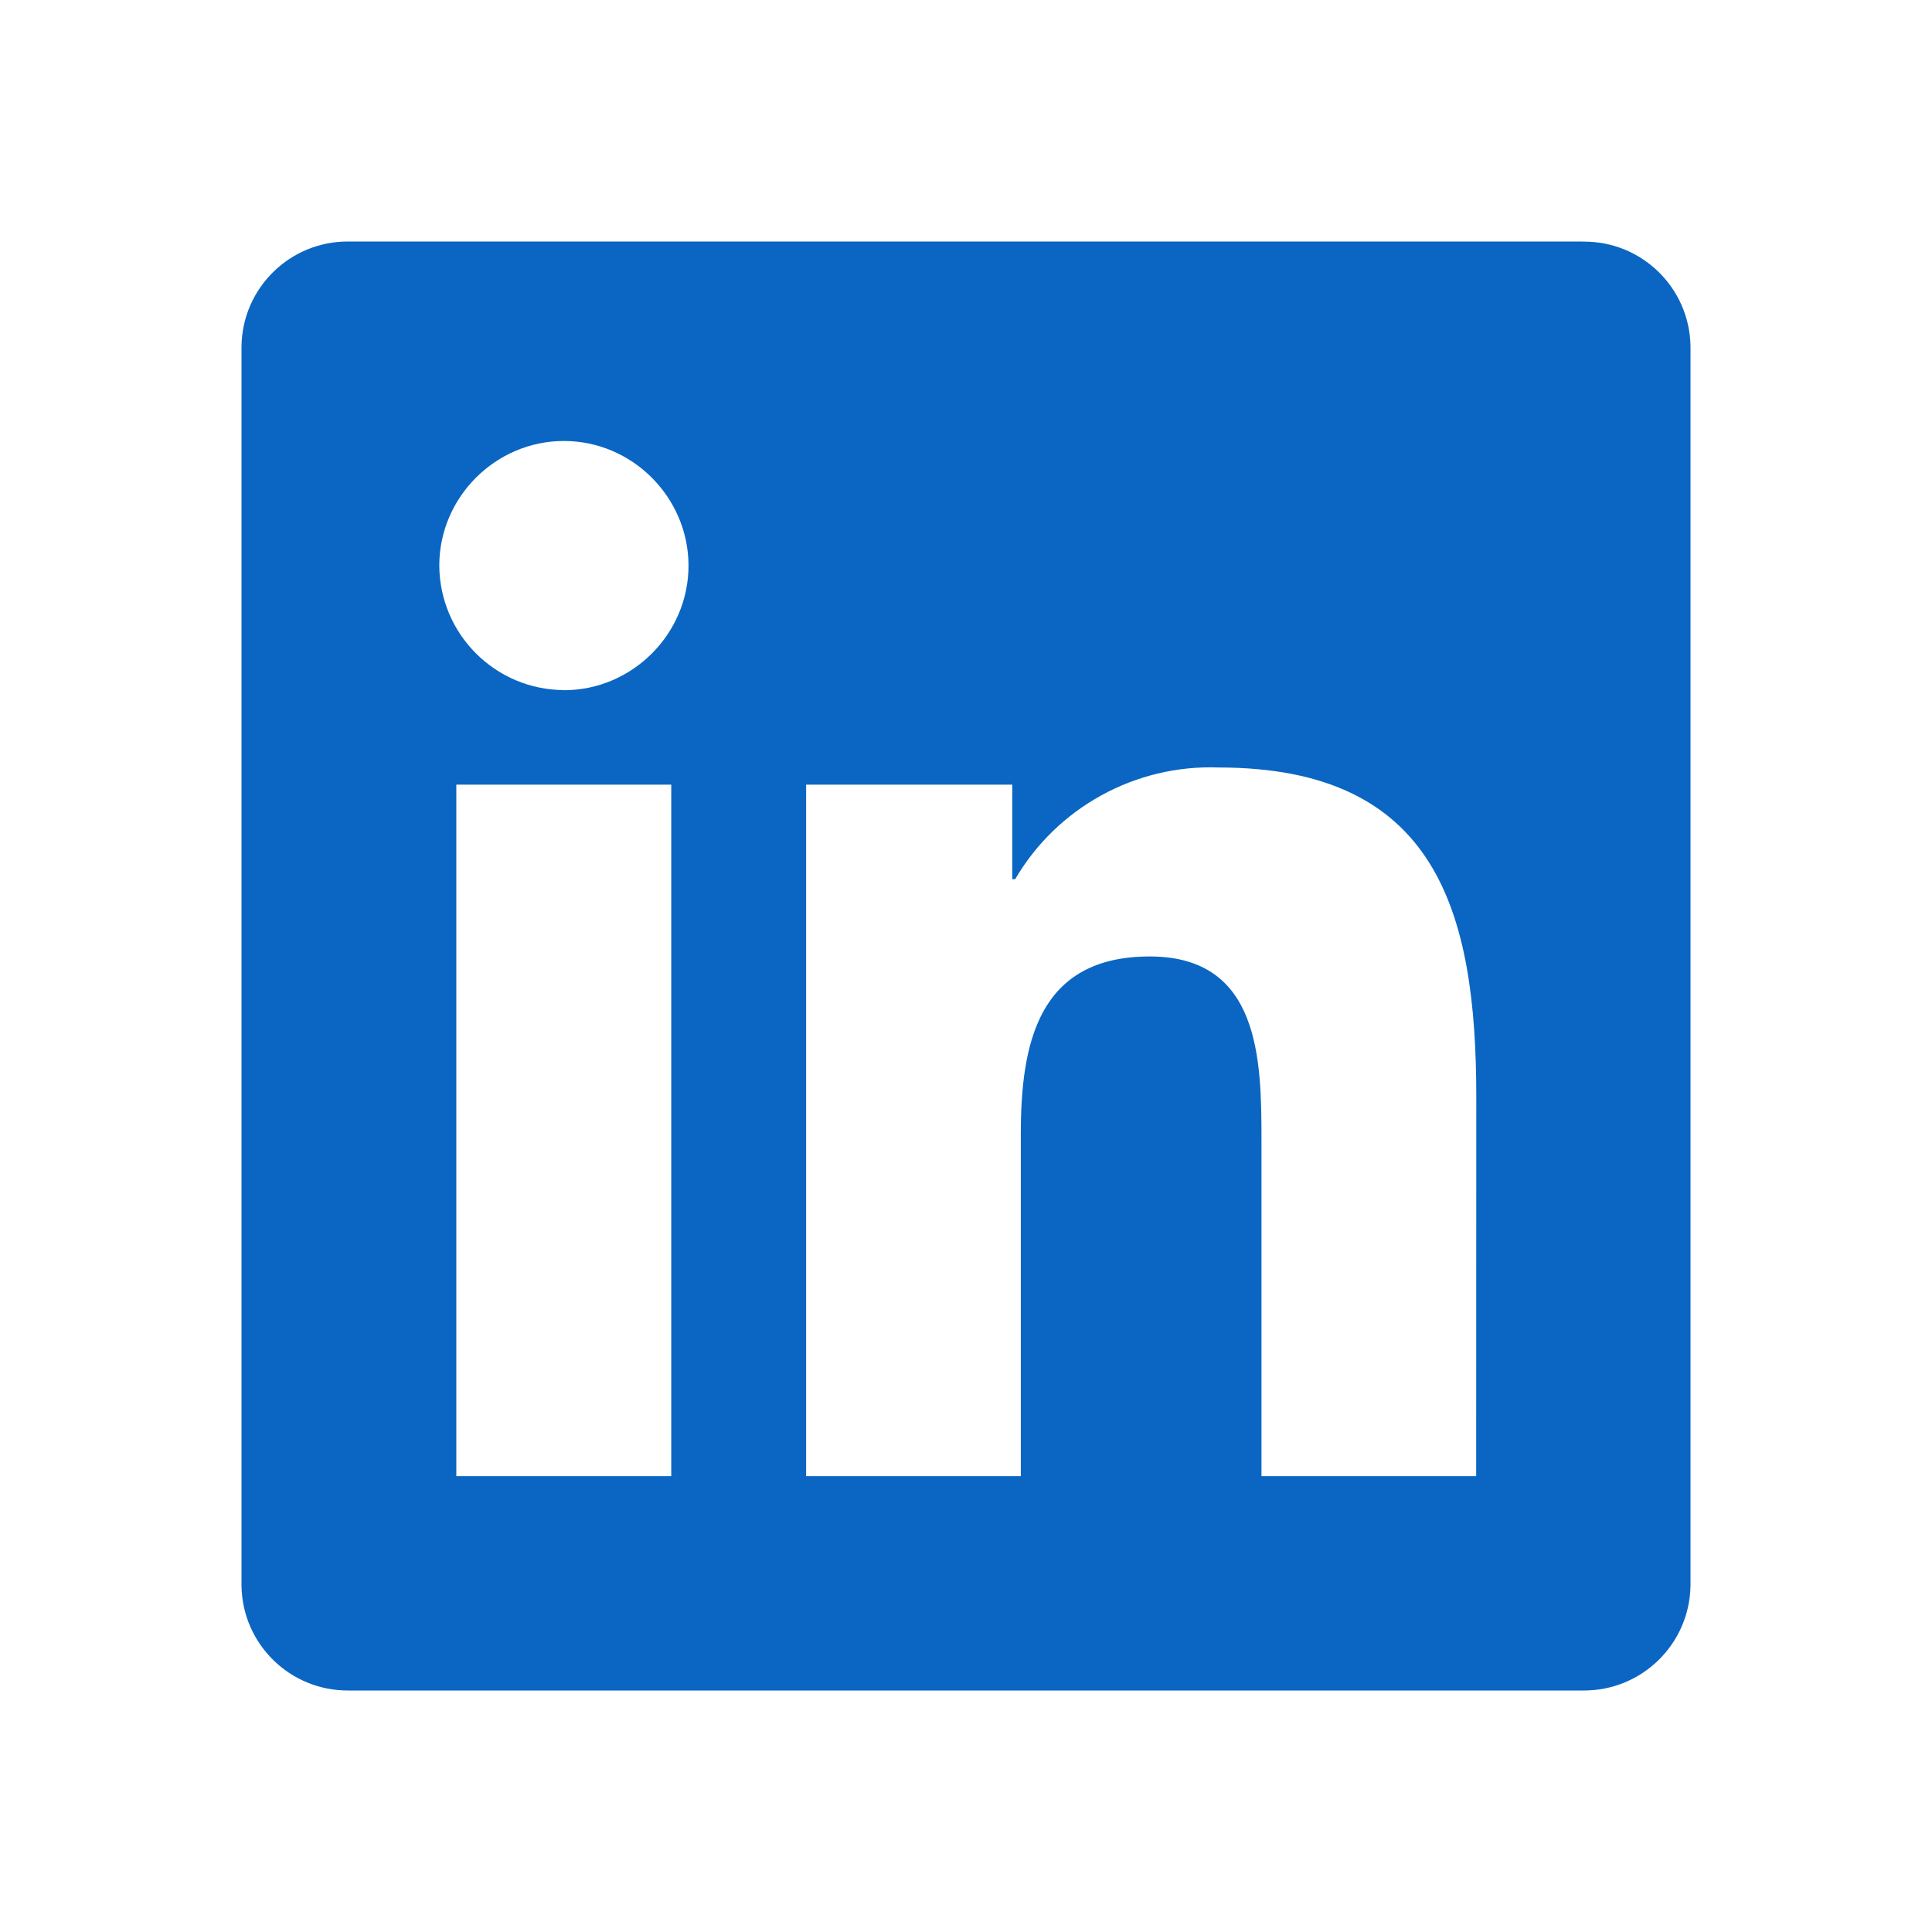
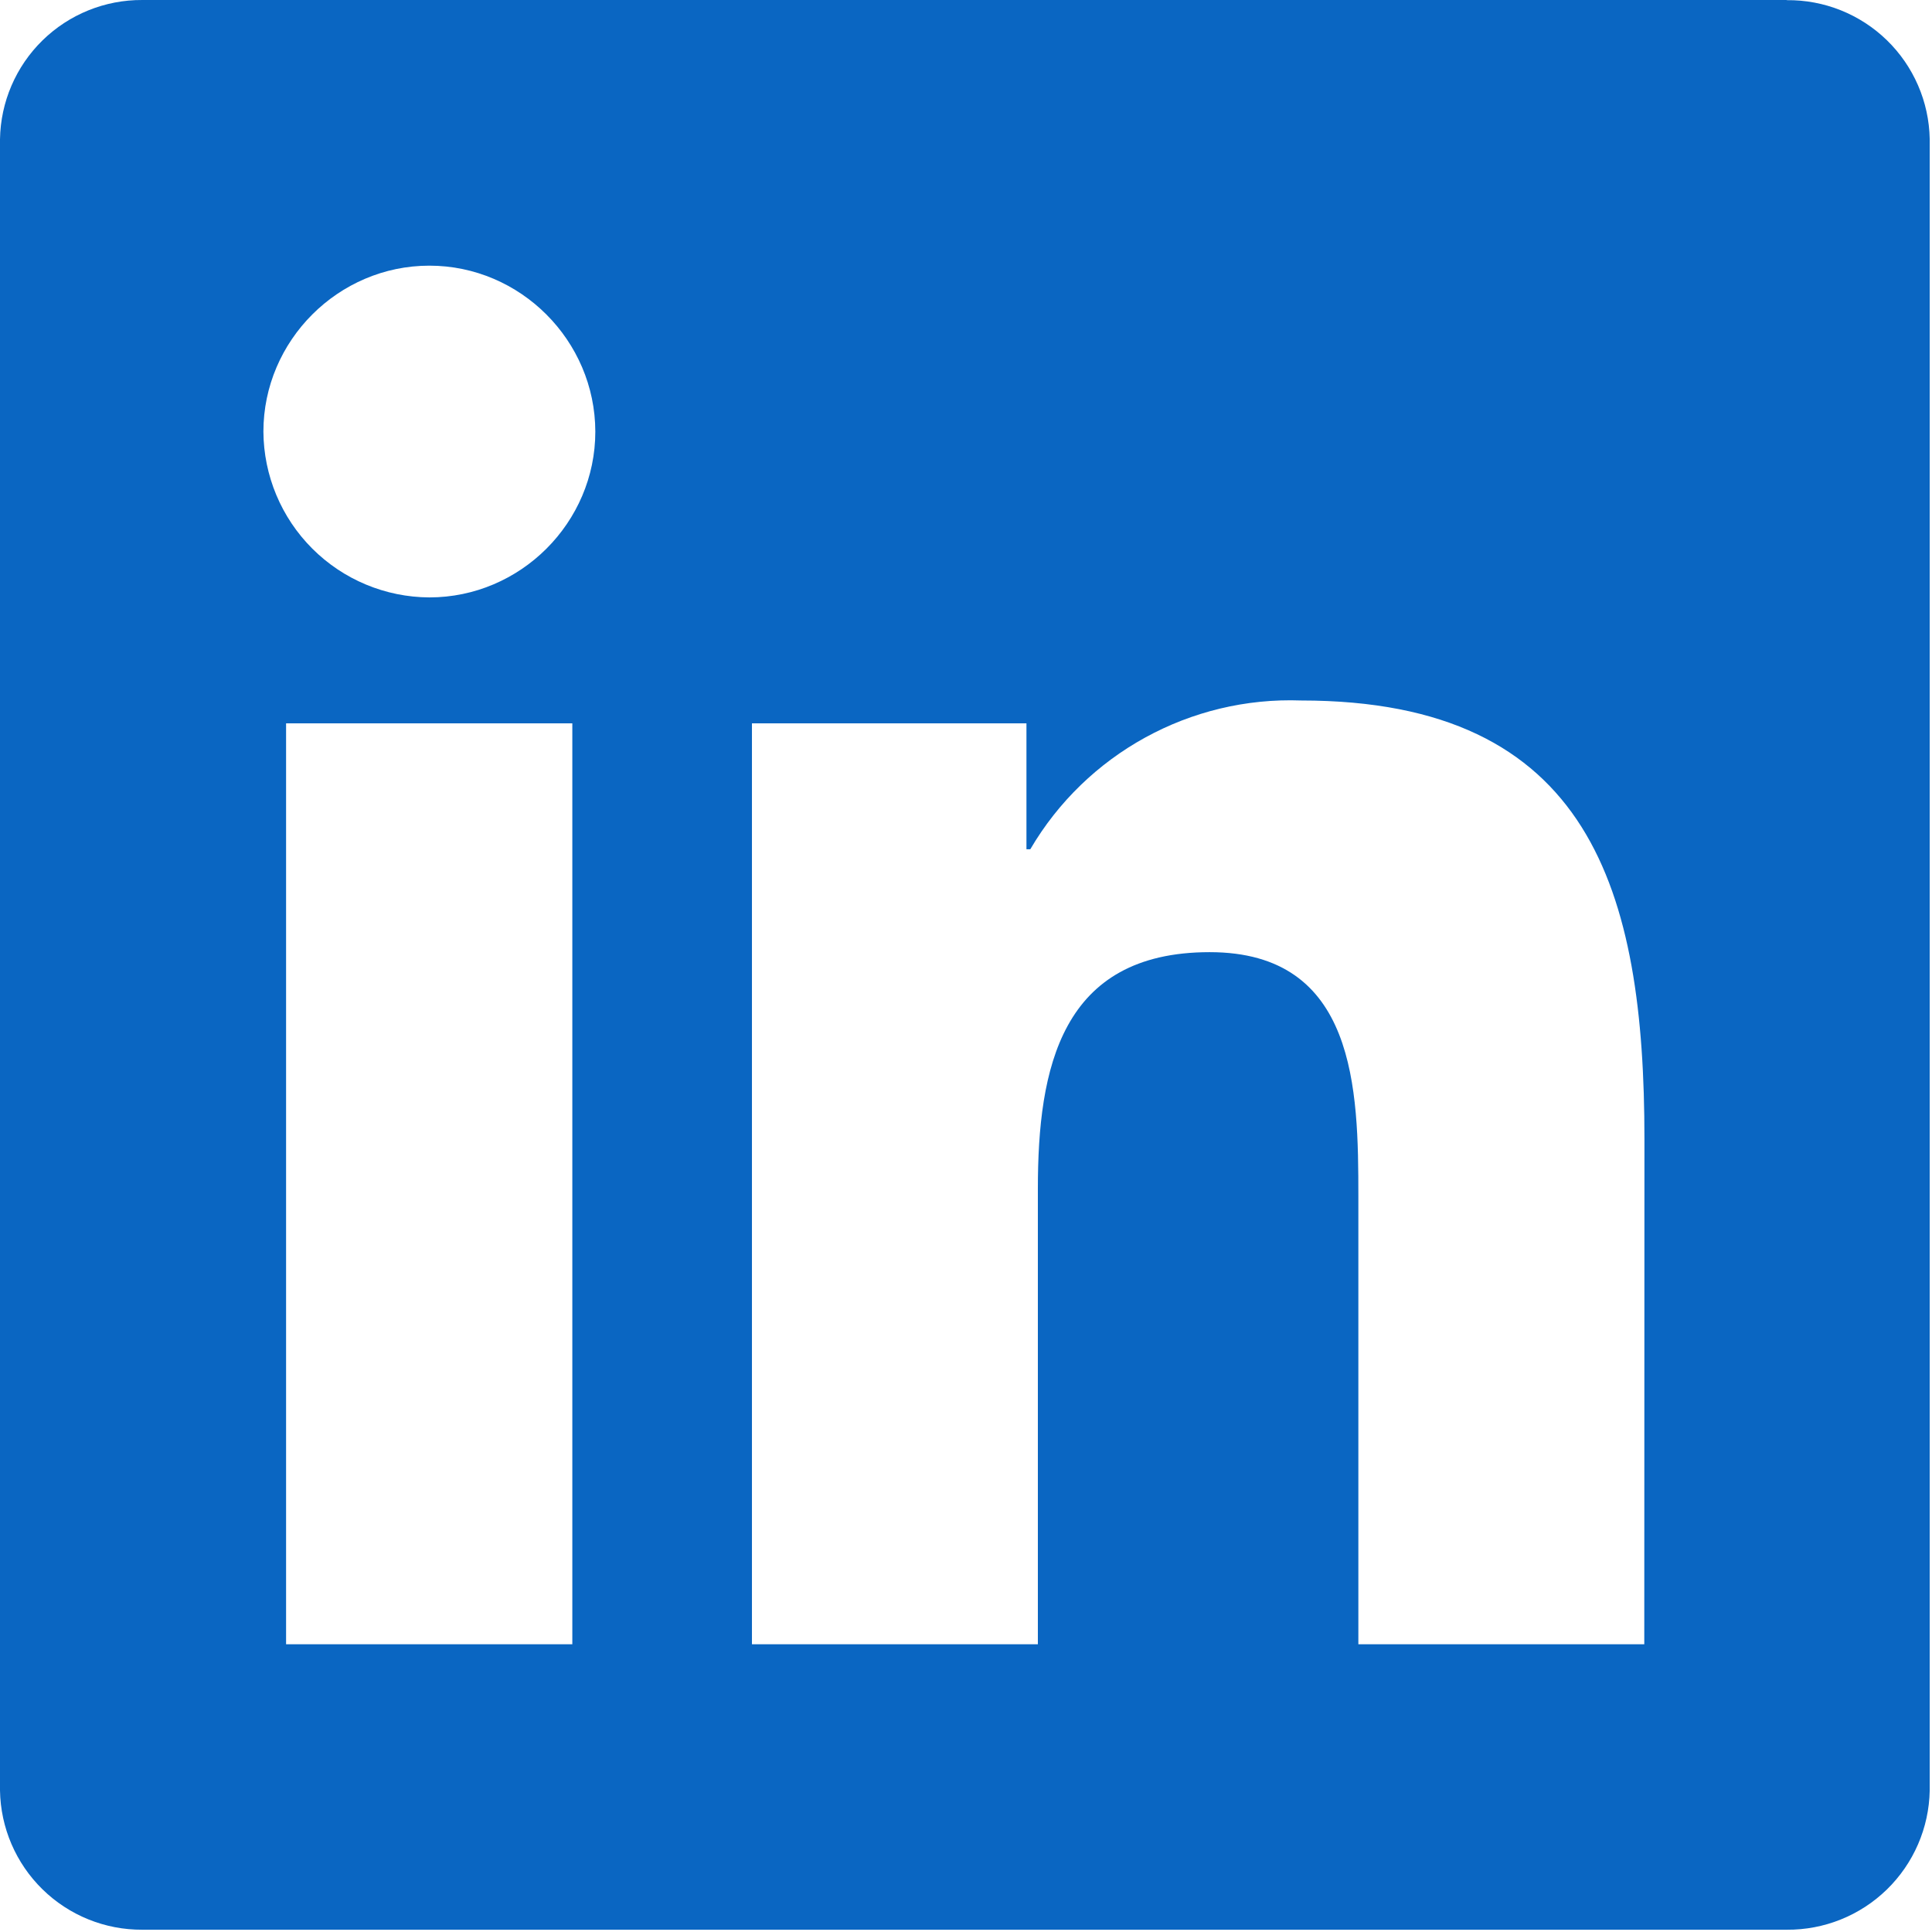
- <svg xmlns="http://www.w3.org/2000/svg" width="800px" height="800px" viewBox="0 0 16 16" fill="none">
-   <path fill="#0A66C2" d="M12.225 12.225h-1.778V9.44c0-.664-.012-1.519-.925-1.519-.926 0-1.068.724-1.068 1.47v2.834H6.676V6.498h1.707v.783h.024c.348-.594.996-.95 1.684-.925 1.802 0 2.135 1.185 2.135 2.728l-.001 3.14zM4.67 5.715a1.037 1.037 0 01-1.032-1.031c0-.566.466-1.032 1.032-1.032.566 0 1.031.466 1.032 1.032 0 .566-.466 1.032-1.032 1.032zm.889 6.51h-1.78V6.498h1.78v5.727zM13.11 2H2.885A.88.88 0 002 2.866v10.268a.88.88 0 00.885.866h10.226a.882.882 0 00.889-.866V2.865a.88.88 0 00-.889-.864z" />
+ <svg xmlns="http://www.w3.org/2000/svg" width="779" height="779" viewBox="0 0 779 779" fill="none">
+   <path d="M662.989 662.99H547.703V482.41C547.703 439.357 546.925 383.919 487.727 383.919C427.685 383.919 418.477 430.863 418.477 479.233V662.99H303.192V291.651H413.874V342.421H415.43C437.994 303.906 480.01 280.823 524.62 282.444C641.462 282.444 663.054 359.279 663.054 459.327L662.989 662.925V662.99ZM173.123 240.882C155.413 240.796 138.452 233.728 125.924 221.211C113.395 208.695 106.31 191.741 106.208 174.032C106.208 137.332 136.423 107.117 173.123 107.117C209.822 107.117 239.973 137.332 240.038 174.032C240.038 210.731 209.822 240.882 173.123 240.882ZM230.766 662.99H115.35V291.651H173.058H230.766V662.99ZM720.372 0.001H57.383C42.35 -0.086 27.89 5.763 17.145 16.277C6.4 26.791 0.239 41.121 0 56.152V721.93C0.239 736.961 6.4 751.291 17.145 761.805C27.89 772.319 42.35 778.168 57.383 778.081H720.437C735.505 778.203 750.012 772.373 760.806 761.859C771.599 751.345 777.807 736.995 778.08 721.93V56.088C777.807 41.033 771.595 26.697 760.798 16.204C750 5.71 735.493 -0.091 720.437 0.066L720.372 0.001Z" fill="#0A66C2" />
</svg>
